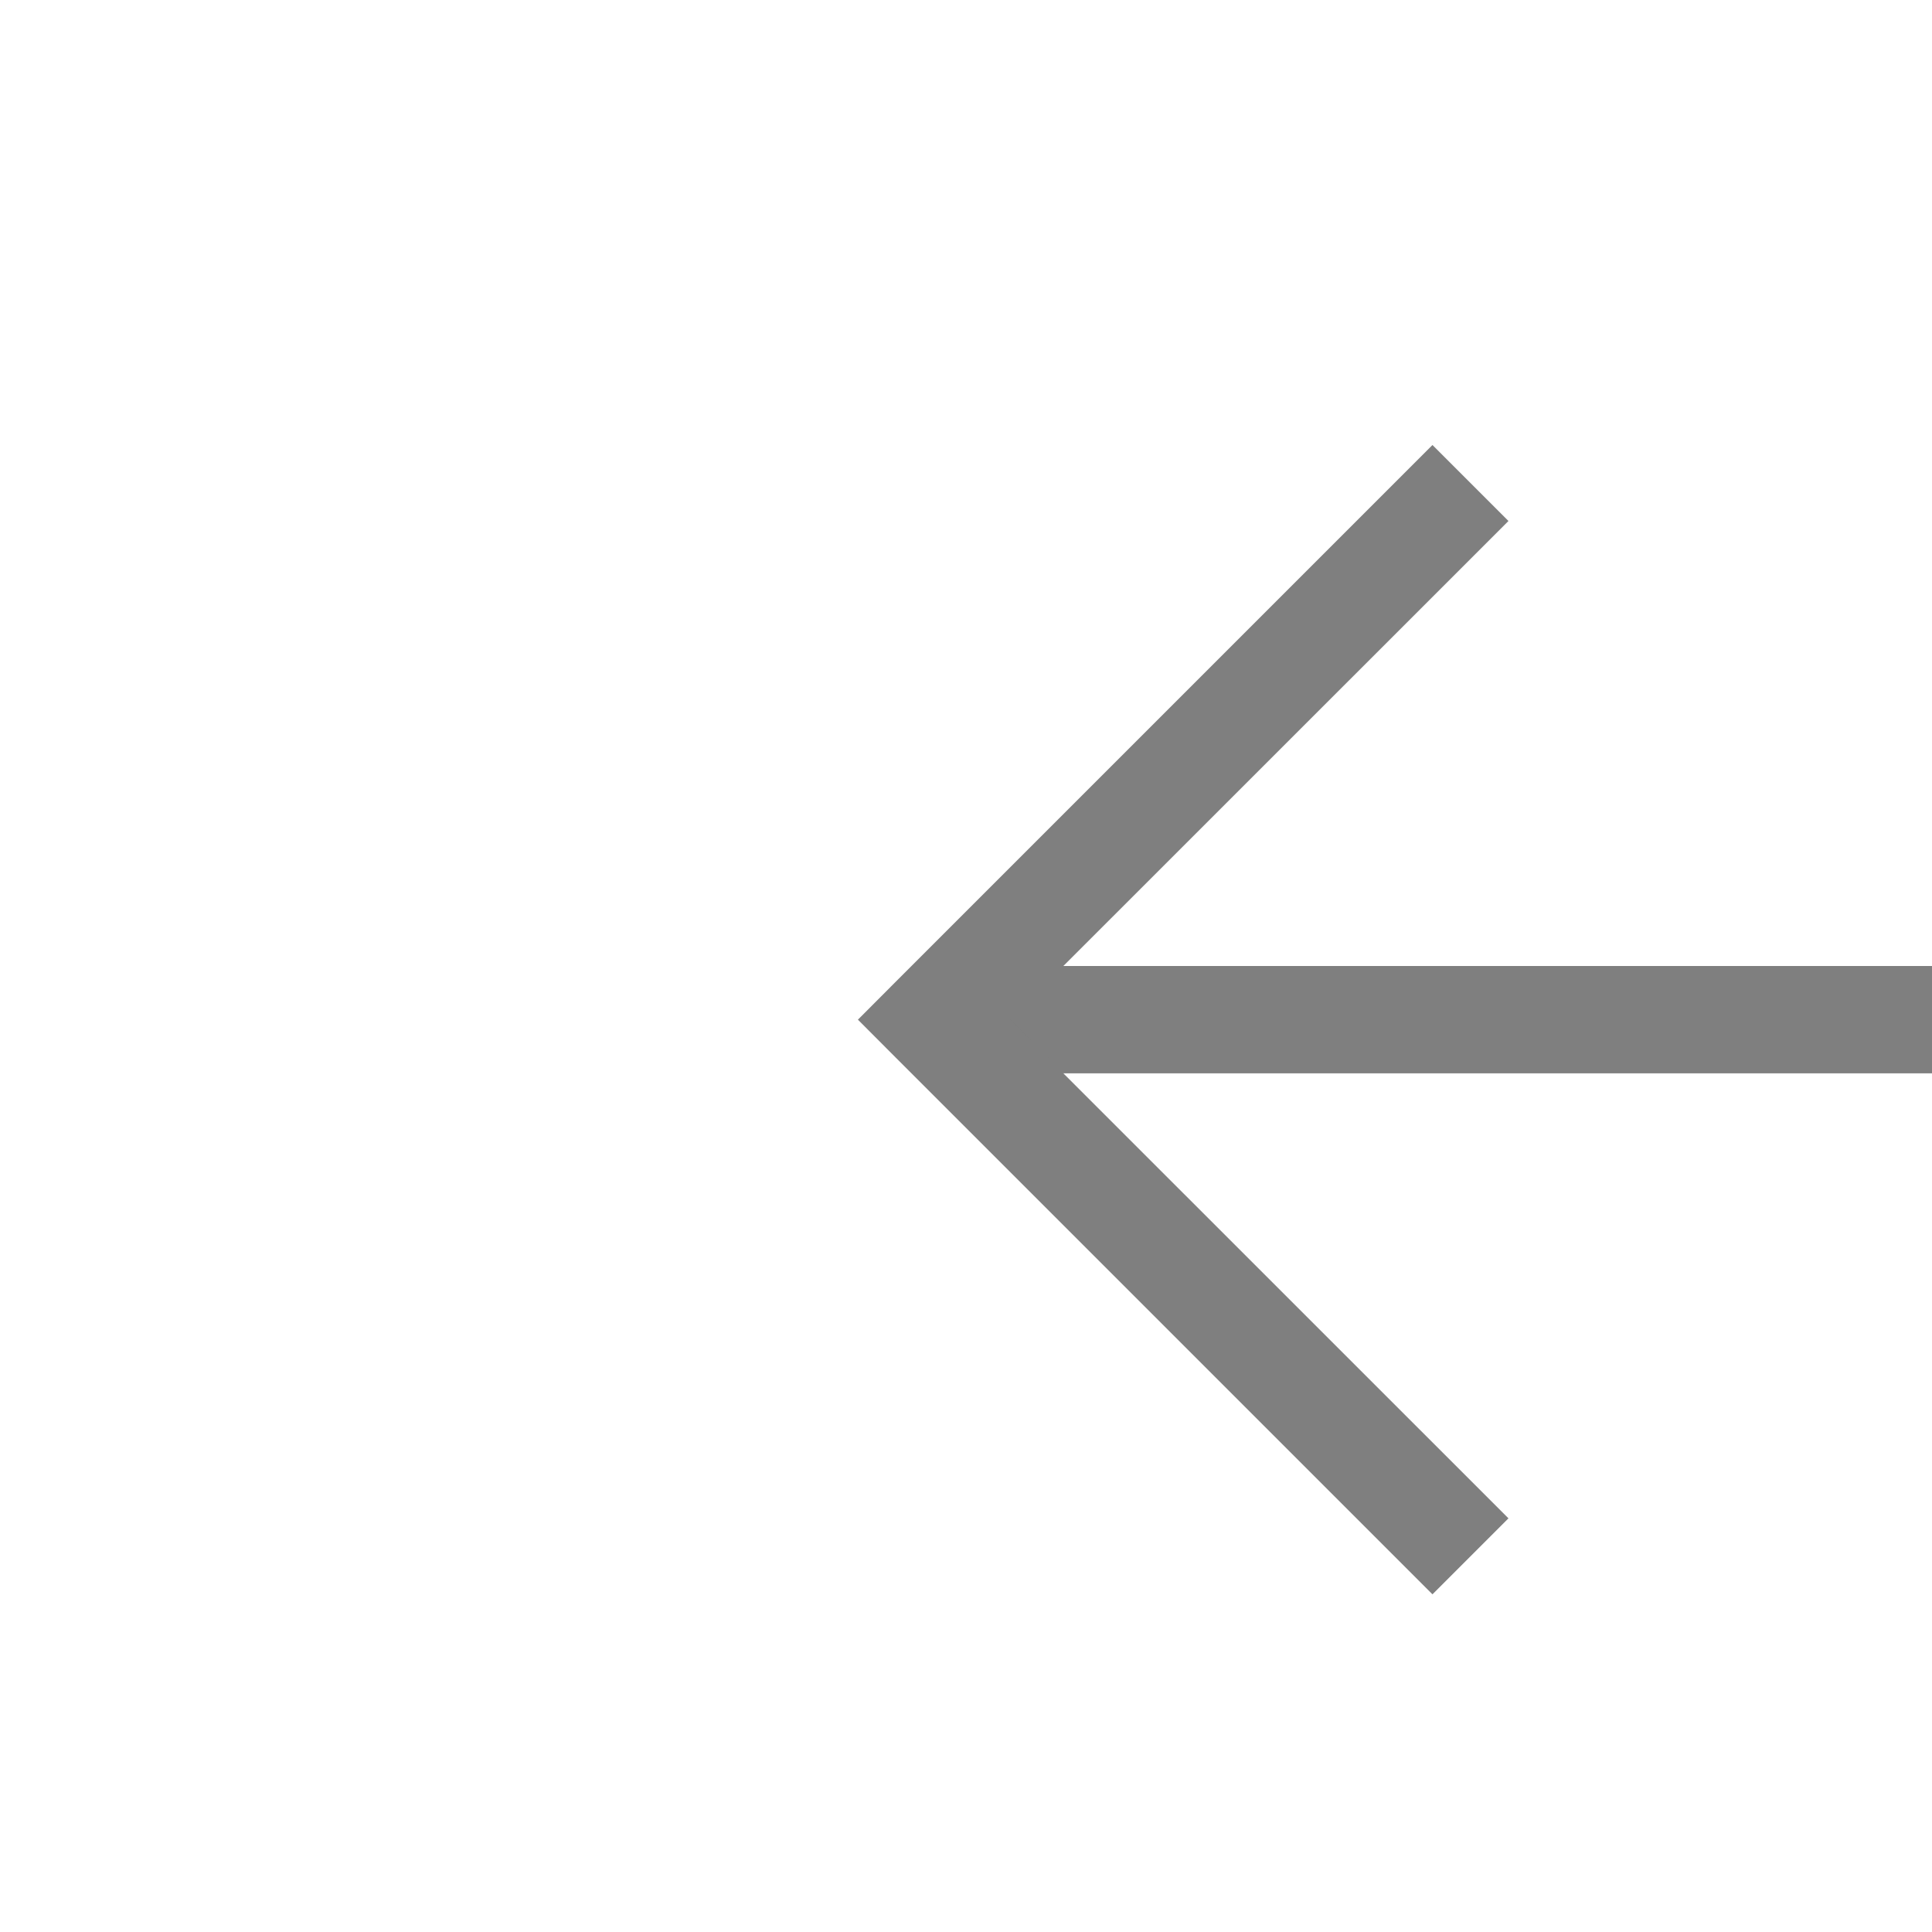
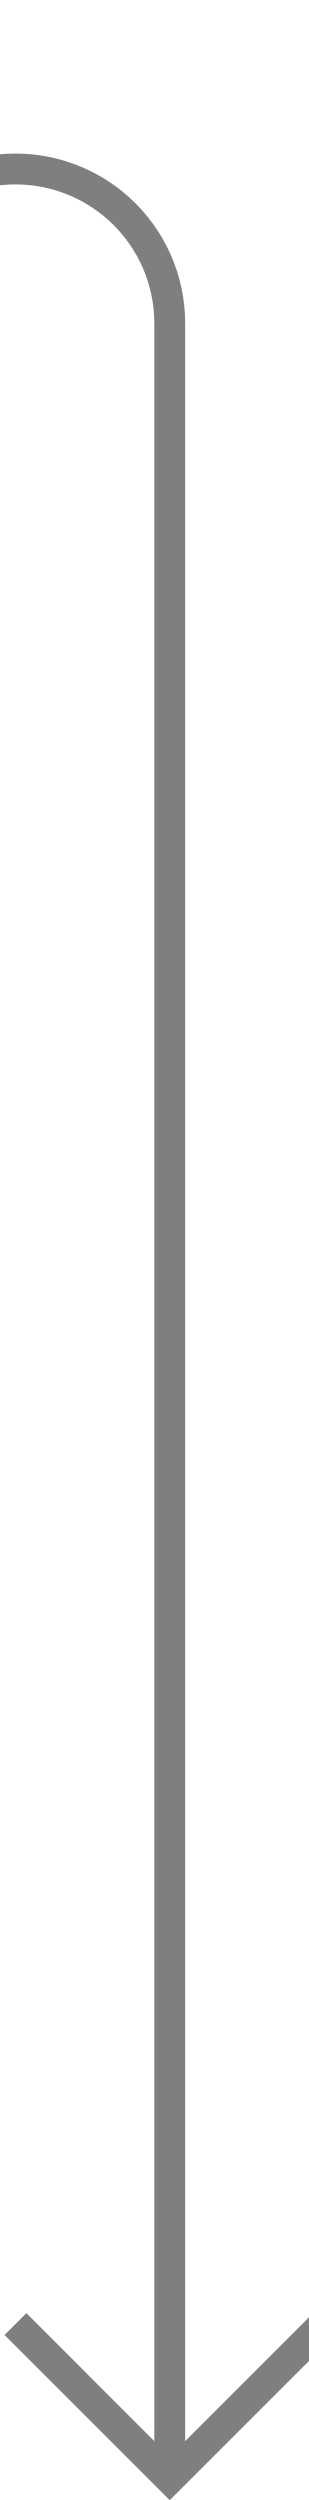
- <svg xmlns="http://www.w3.org/2000/svg" version="1.1" width="18px" height="18px" preserveAspectRatio="xMinYMid meet" viewBox="520 555  18 16">
-   <path d="M 675 563.5  L 529 563.5  " stroke-width="1" stroke="#7f7f7f" fill="none" />
-   <path d="M 534.054 568.146  L 529.407 563.5  L 534.054 558.854  L 533.346 558.146  L 528.346 563.146  L 527.993 563.5  L 528.346 563.854  L 533.346 568.854  L 534.054 568.146  Z " fill-rule="nonzero" fill="#7f7f7f" stroke="none" />
+ <svg xmlns="http://www.w3.org/2000/svg" version="1.1" width="10px" height="81px" preserveAspectRatio="xMidYMin meet" viewBox="1371 405  8 81">
+   <path d="M 1308 410.5  L 1370 410.5  A 5 5 0 0 1 1375.5 415.5 L 1375.5 485  " stroke-width="1" stroke="#7f7f7f" fill="none" />
+   <path d="M 1380.146 479.946  L 1375.5 484.593  L 1370.854 479.946  L 1370.146 480.654  L 1375.146 485.654  L 1375.5 486.007  L 1375.854 485.654  L 1380.854 480.654  L 1380.146 479.946  Z " fill-rule="nonzero" fill="#7f7f7f" stroke="none" />
</svg>
